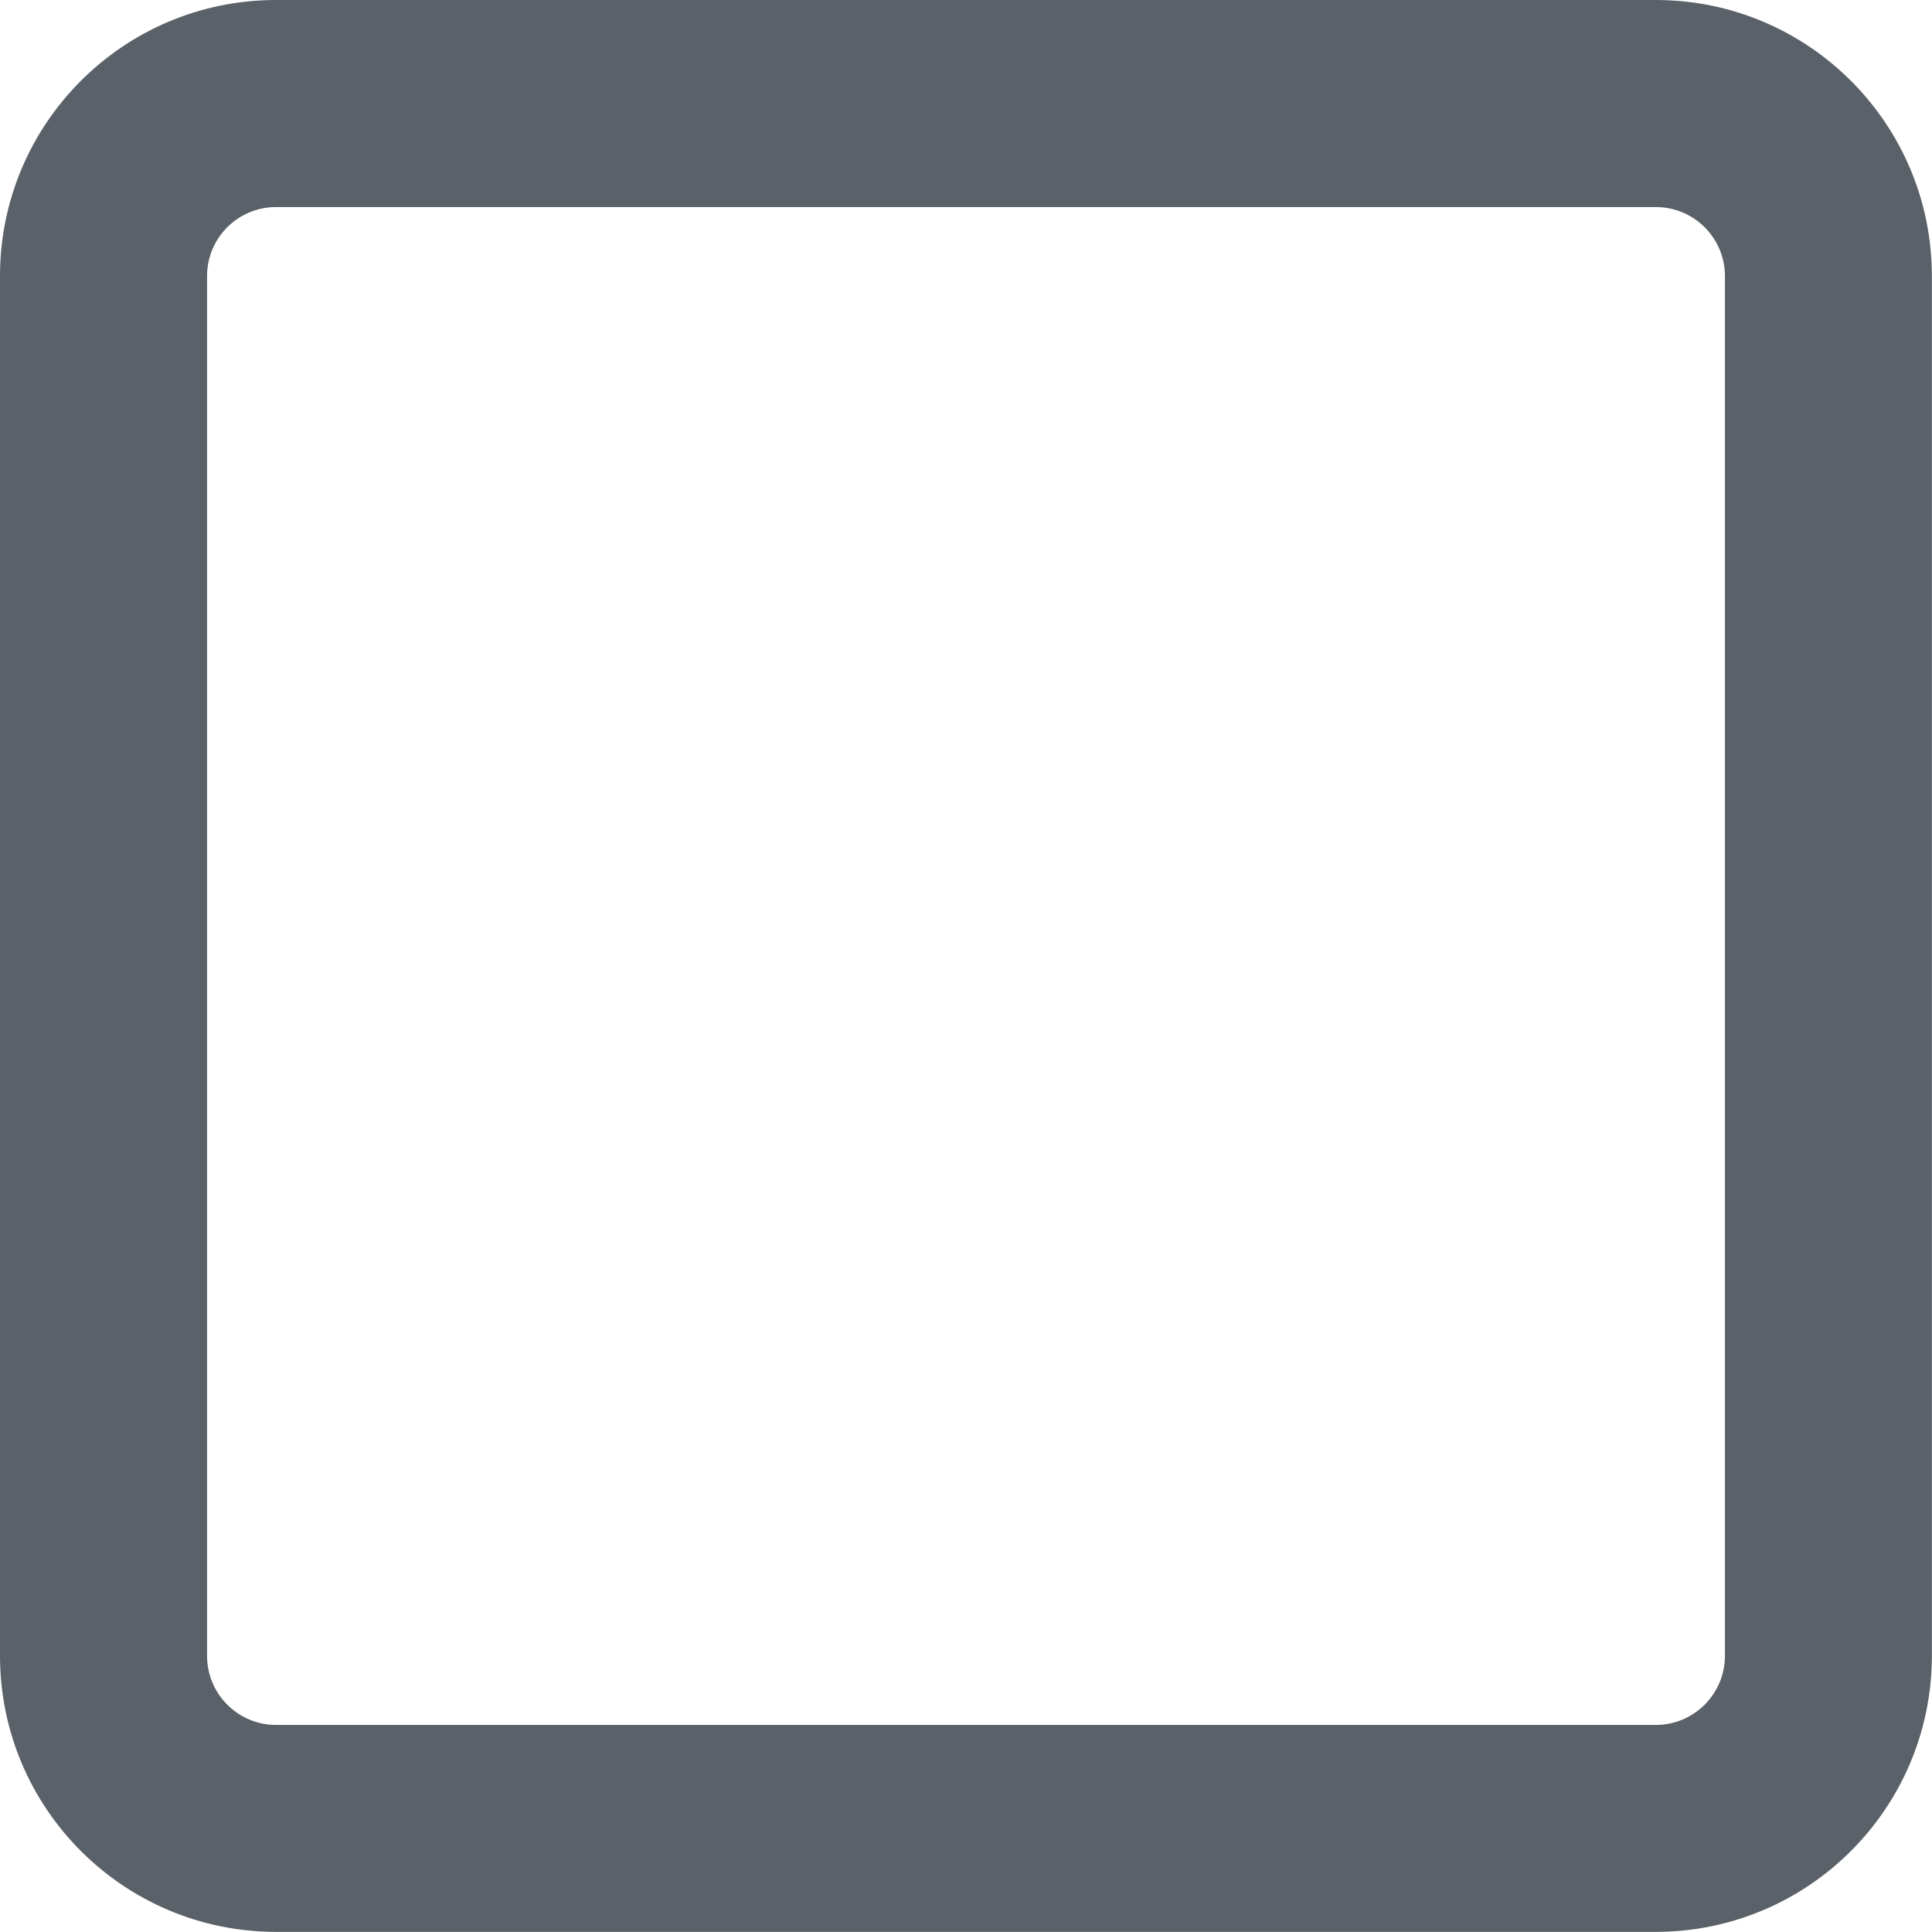
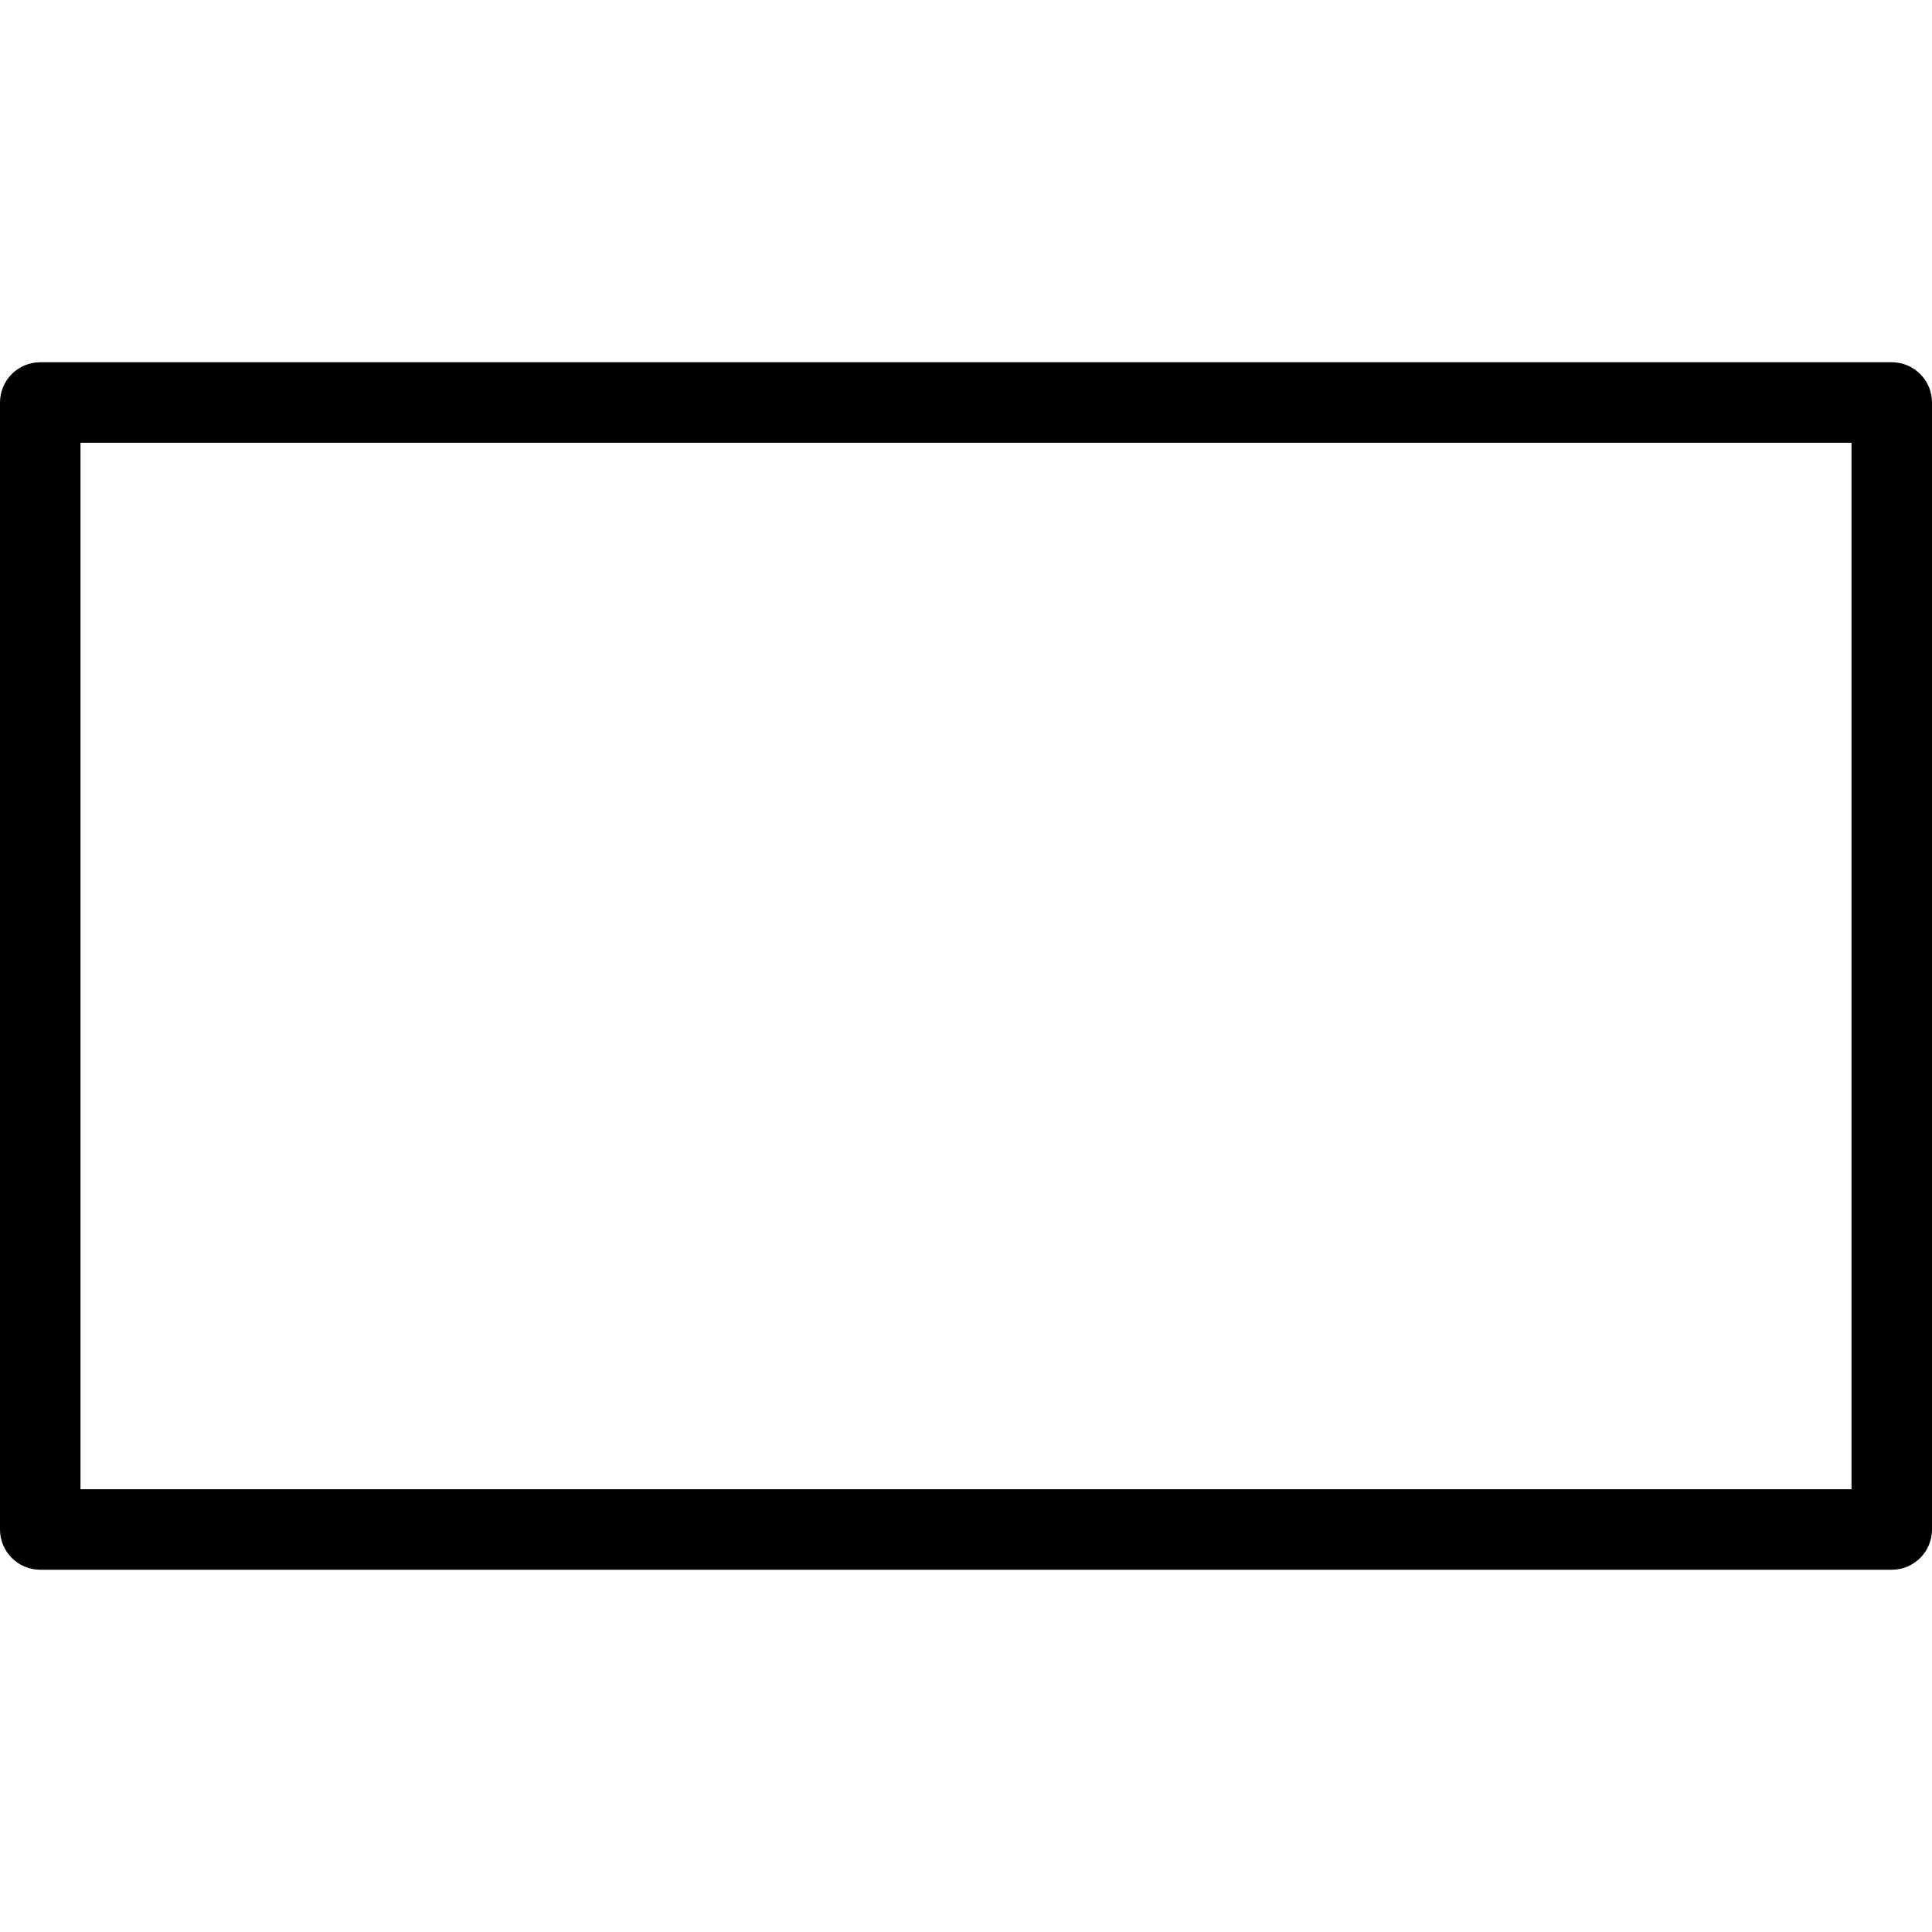
- <svg xmlns="http://www.w3.org/2000/svg" width="16.301" height="16.301" viewBox="0 0 16.301 16.301">
-   <path id="square-regular" d="M13.972,32A2.33,2.33,0,0,1,16.3,34.329V45.972A2.331,2.331,0,0,1,13.972,48.3H2.329A2.33,2.33,0,0,1,0,45.972V34.329A2.329,2.329,0,0,1,2.329,32Zm0,1.747H2.329a.582.582,0,0,0-.582.582V45.972a.583.583,0,0,0,.582.582H13.972a.584.584,0,0,0,.582-.582V34.329A.583.583,0,0,0,13.972,33.747Z" transform="translate(0 -32)" fill="#5a6168" />
+ <svg xmlns="http://www.w3.org/2000/svg" fill="#000000" height="64px" width="64px" version="1.1" id="Layer_1" viewBox="0 0 512 512" xml:space="preserve">
+   <g id="SVGRepo_bgCarrier" stroke-width="0" />
+   <g id="SVGRepo_tracerCarrier" stroke-linecap="round" stroke-linejoin="round" />
+   <g id="SVGRepo_iconCarrier">
+     <g>
+       <g>
+         <path d="M501.333,96H10.667C4.779,96,0,100.779,0,106.667v298.667C0,411.221,4.779,416,10.667,416h490.667 c5.888,0,10.667-4.779,10.667-10.667V106.667C512,100.779,507.221,96,501.333,96z M490.667,394.667H21.333V117.333h469.333 V394.667z" />
+       </g>
+     </g>
+   </g>
</svg>
